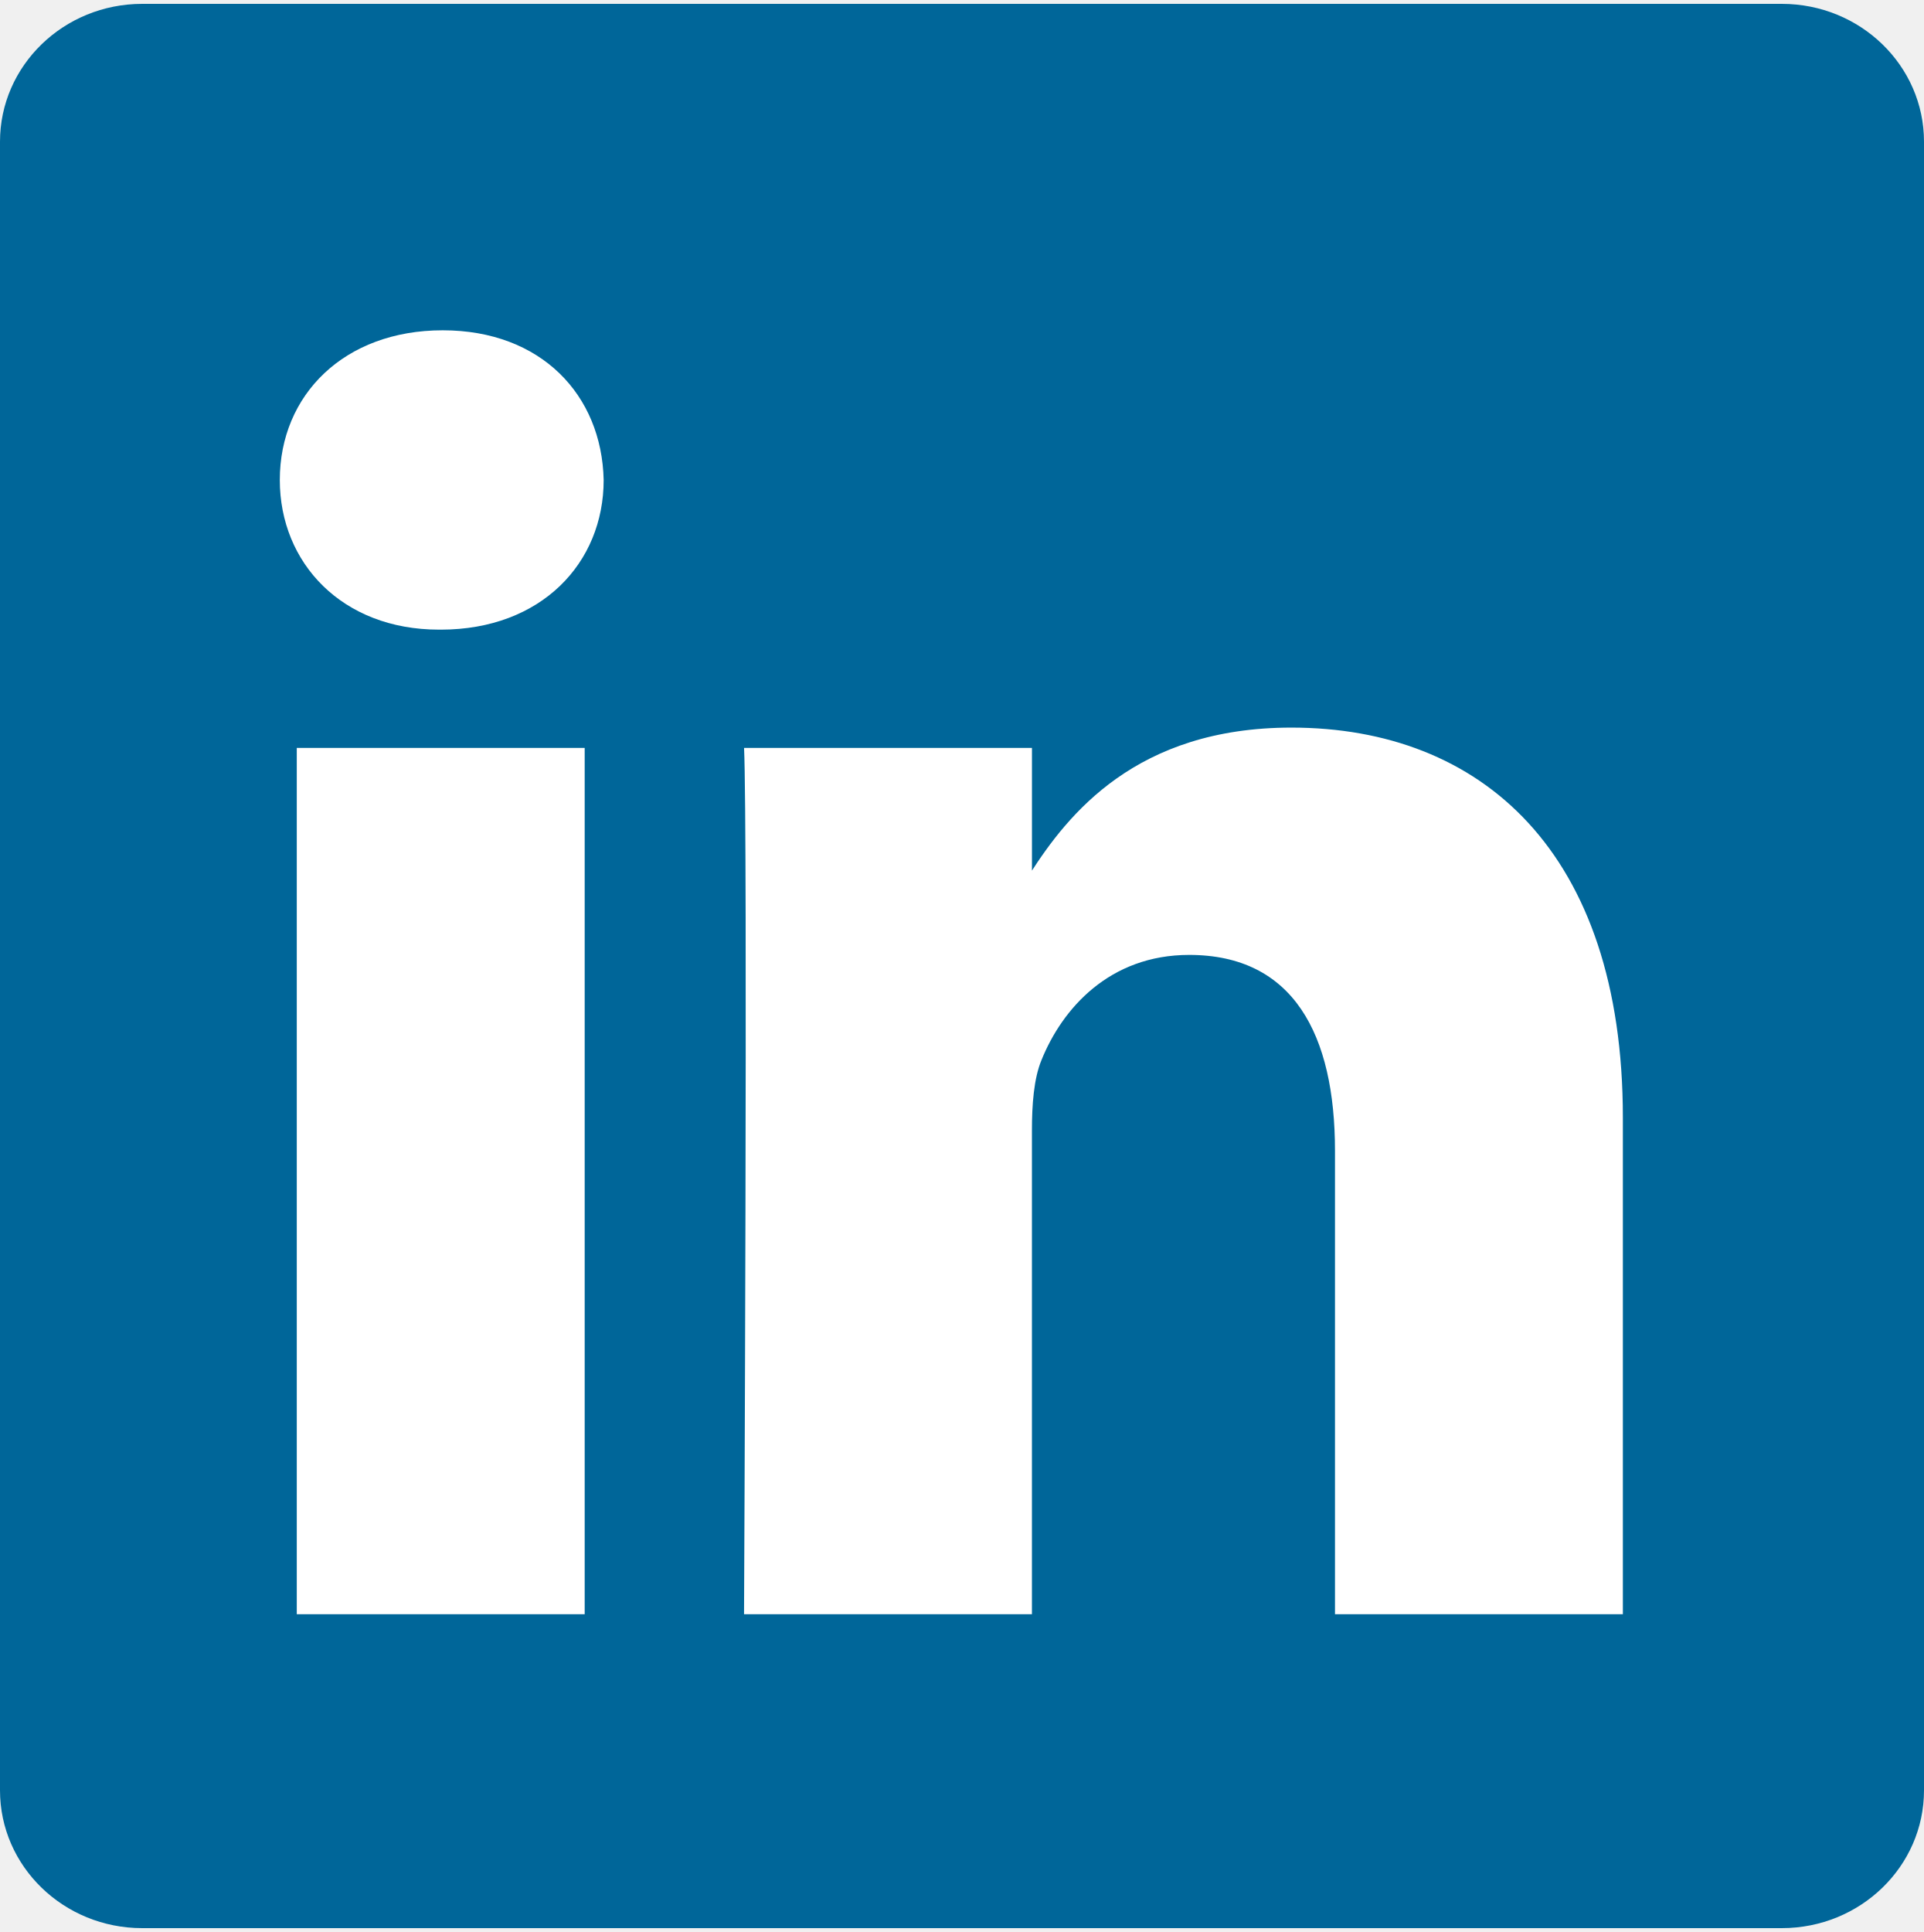
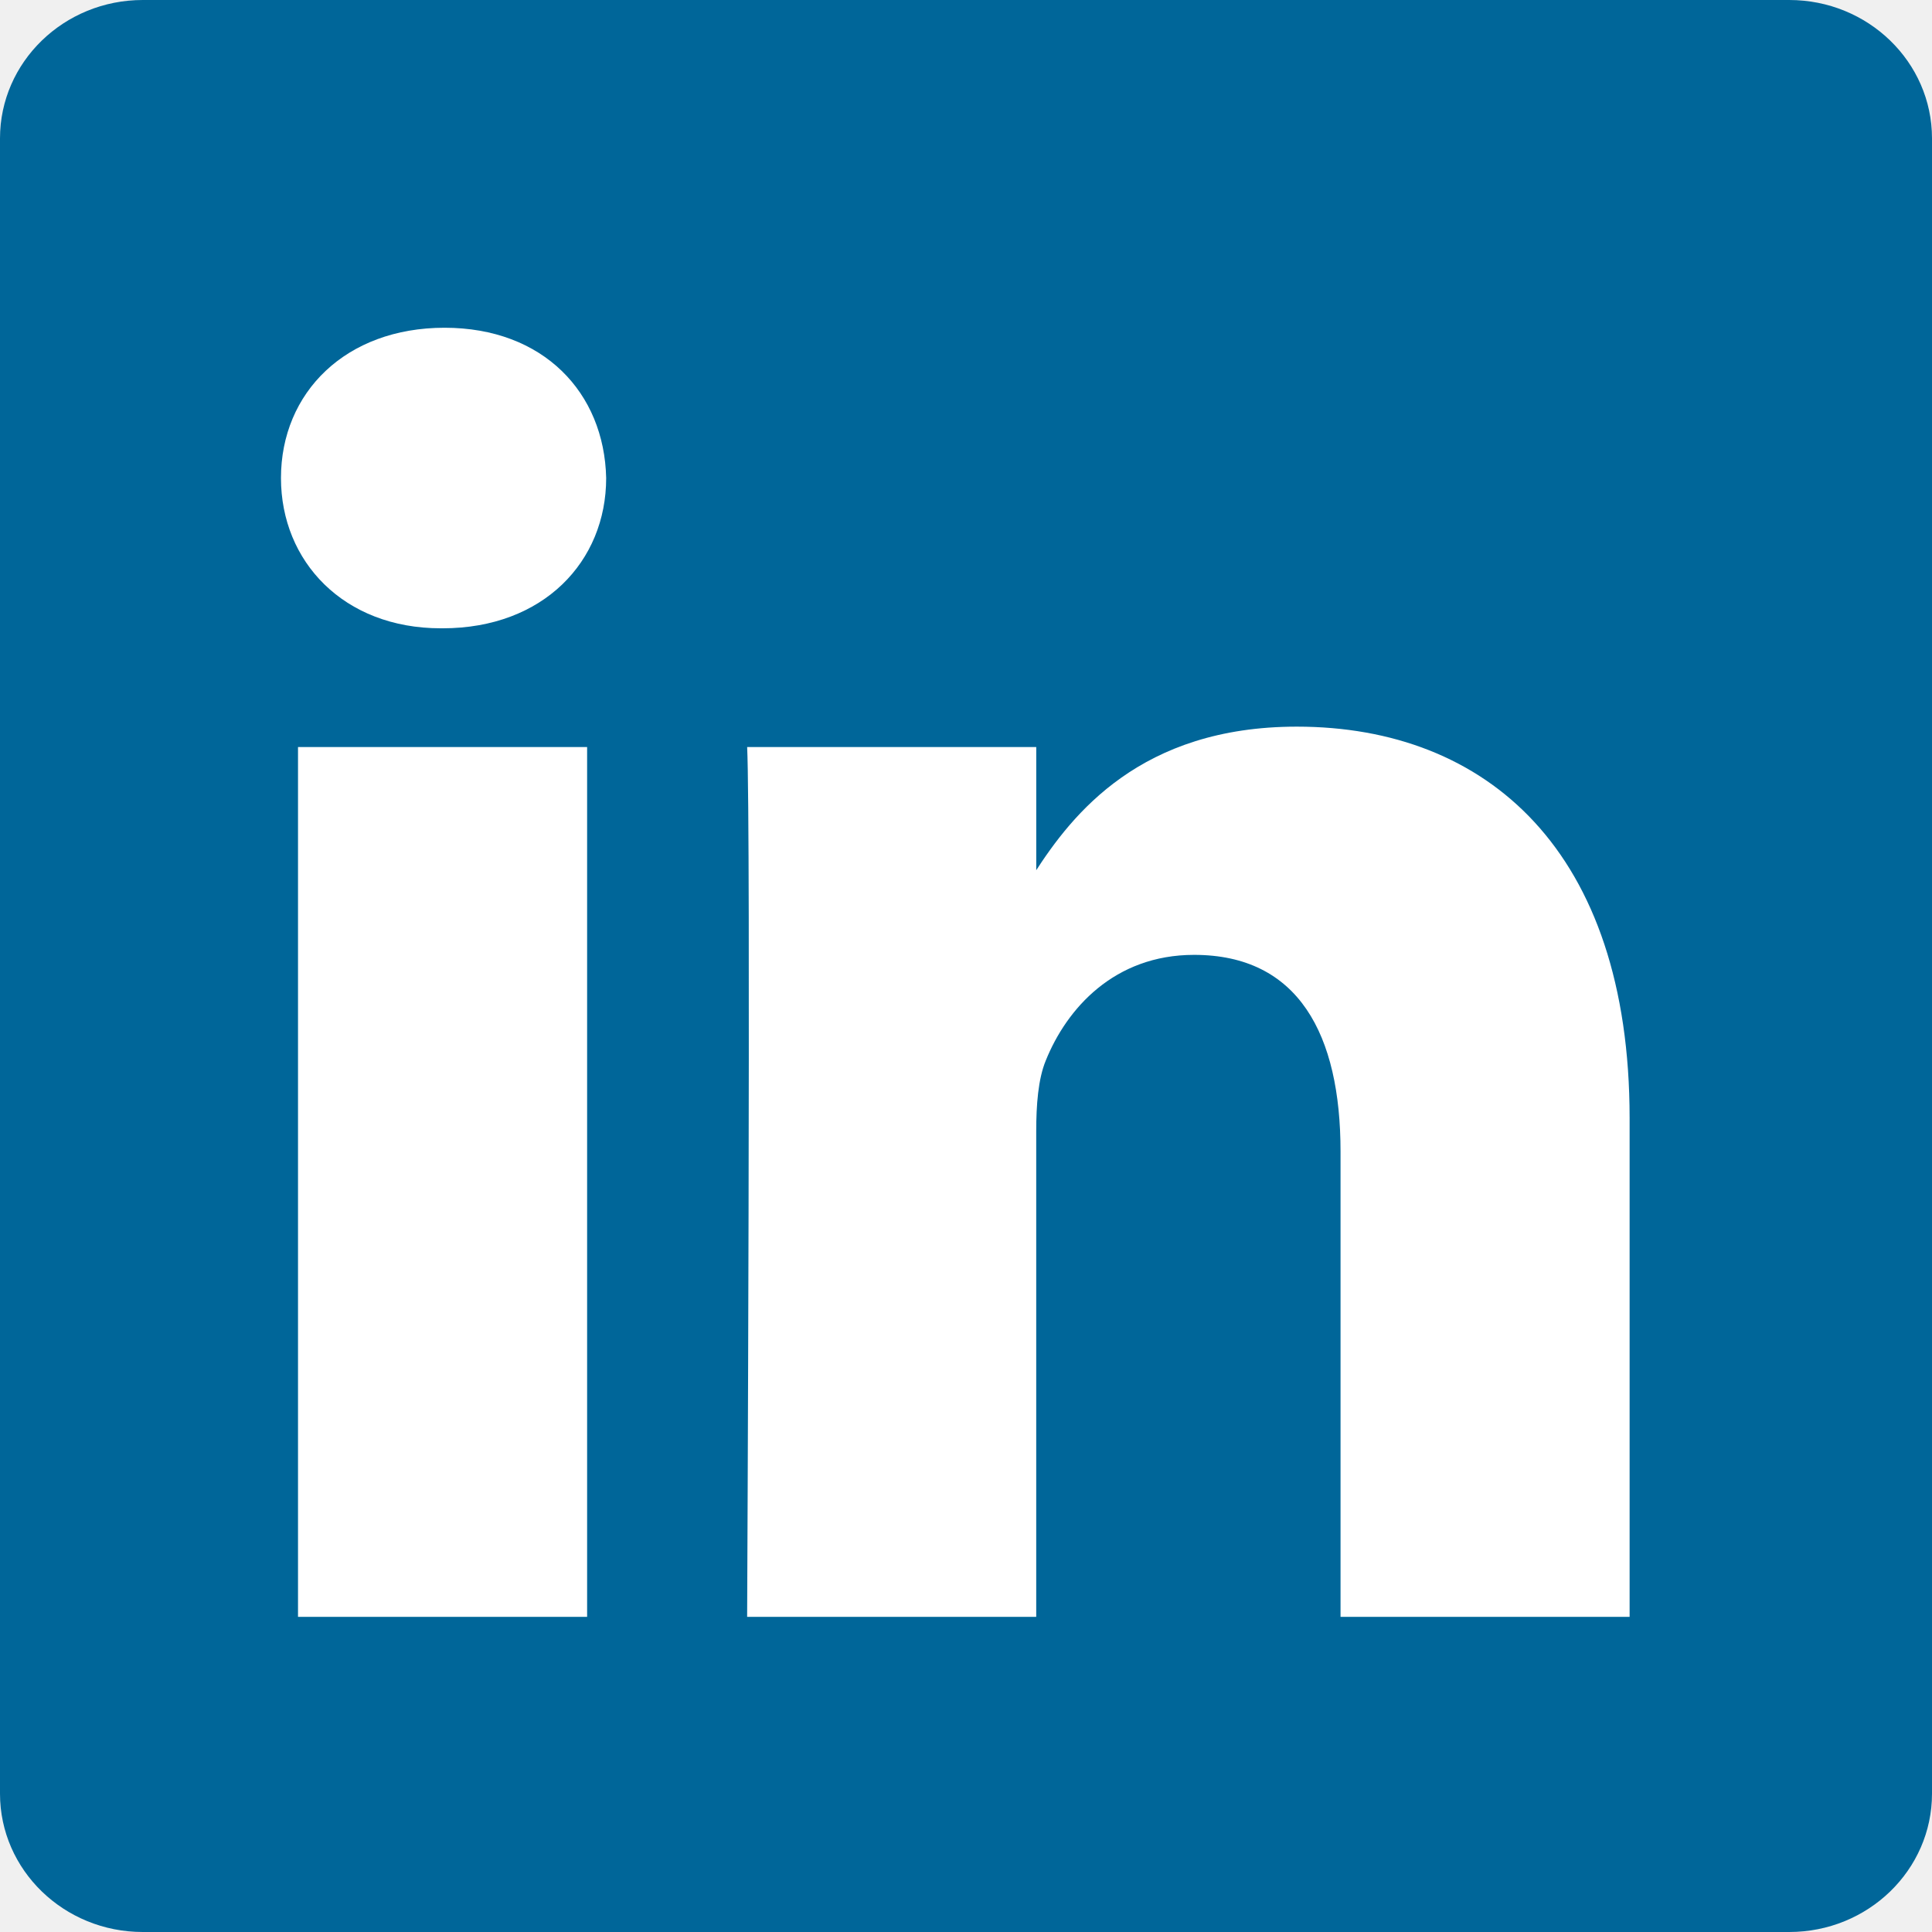
- <svg xmlns="http://www.w3.org/2000/svg" height="2500" width="2490" viewBox="0 0 256 256">
+ <svg xmlns="http://www.w3.org/2000/svg" viewBox="0 0 256 256">
  <g fill="none">
    <path d="M0 18.338C0 8.216 8.474 0 18.92 0h218.16C247.53 0 256 8.216 256 18.338v219.327C256 247.79 247.53 256 237.08 256H18.92C8.475 256 0 247.791 0 237.668V18.335z" fill="#069" />
    <path d="M77.796 214.238V98.986H39.488v115.252H77.8zM58.65 83.253c13.356 0 21.671-8.85 21.671-19.91-.25-11.312-8.315-19.915-21.417-19.915-13.111 0-21.674 8.603-21.674 19.914 0 11.06 8.312 19.91 21.169 19.91h.248zM99 214.238h38.305v-64.355c0-3.44.25-6.889 1.262-9.346 2.768-6.885 9.071-14.012 19.656-14.012 13.858 0 19.405 10.568 19.405 26.063v61.65h38.304v-66.082c0-35.399-18.896-51.872-44.099-51.872-20.663 0-29.738 11.549-34.78 19.415h.255V98.99H99.002c.5 10.812-.003 115.252-.003 115.252z" fill="#fff" />
  </g>
</svg>
